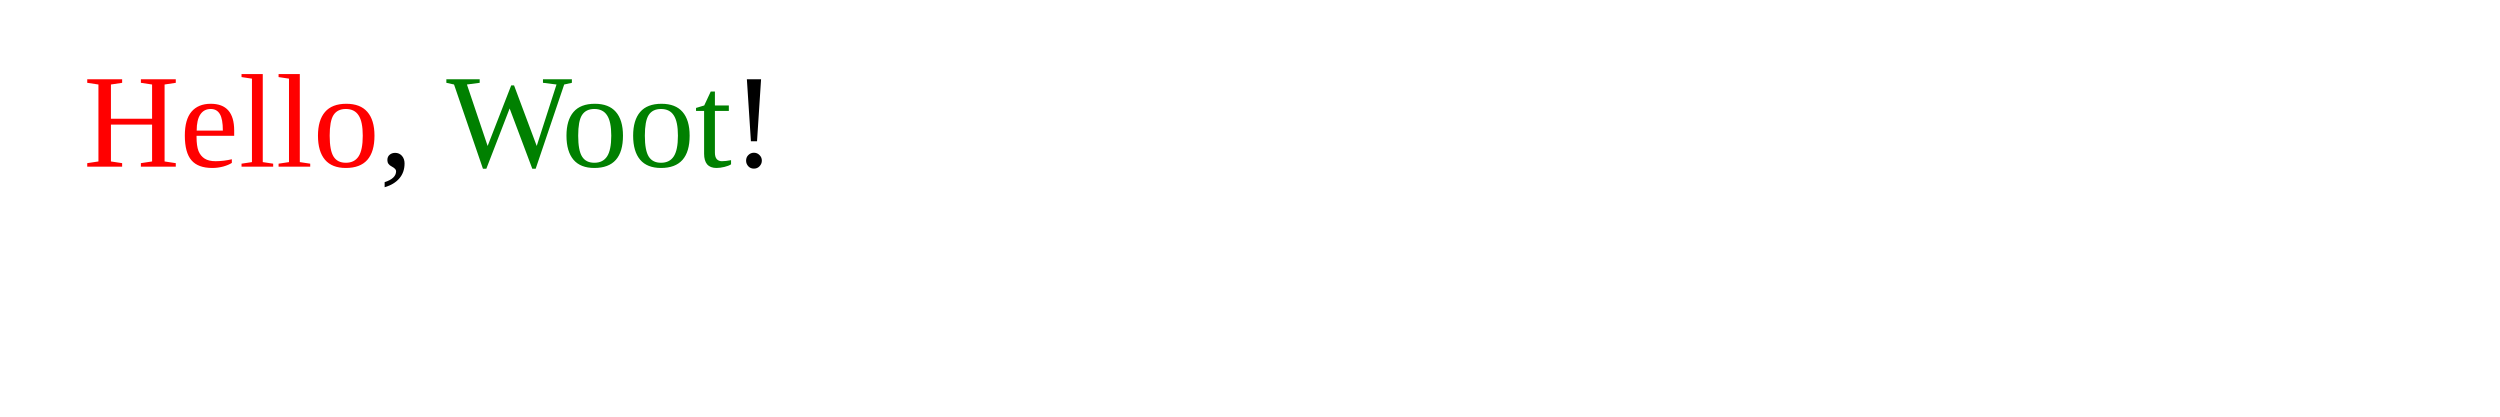
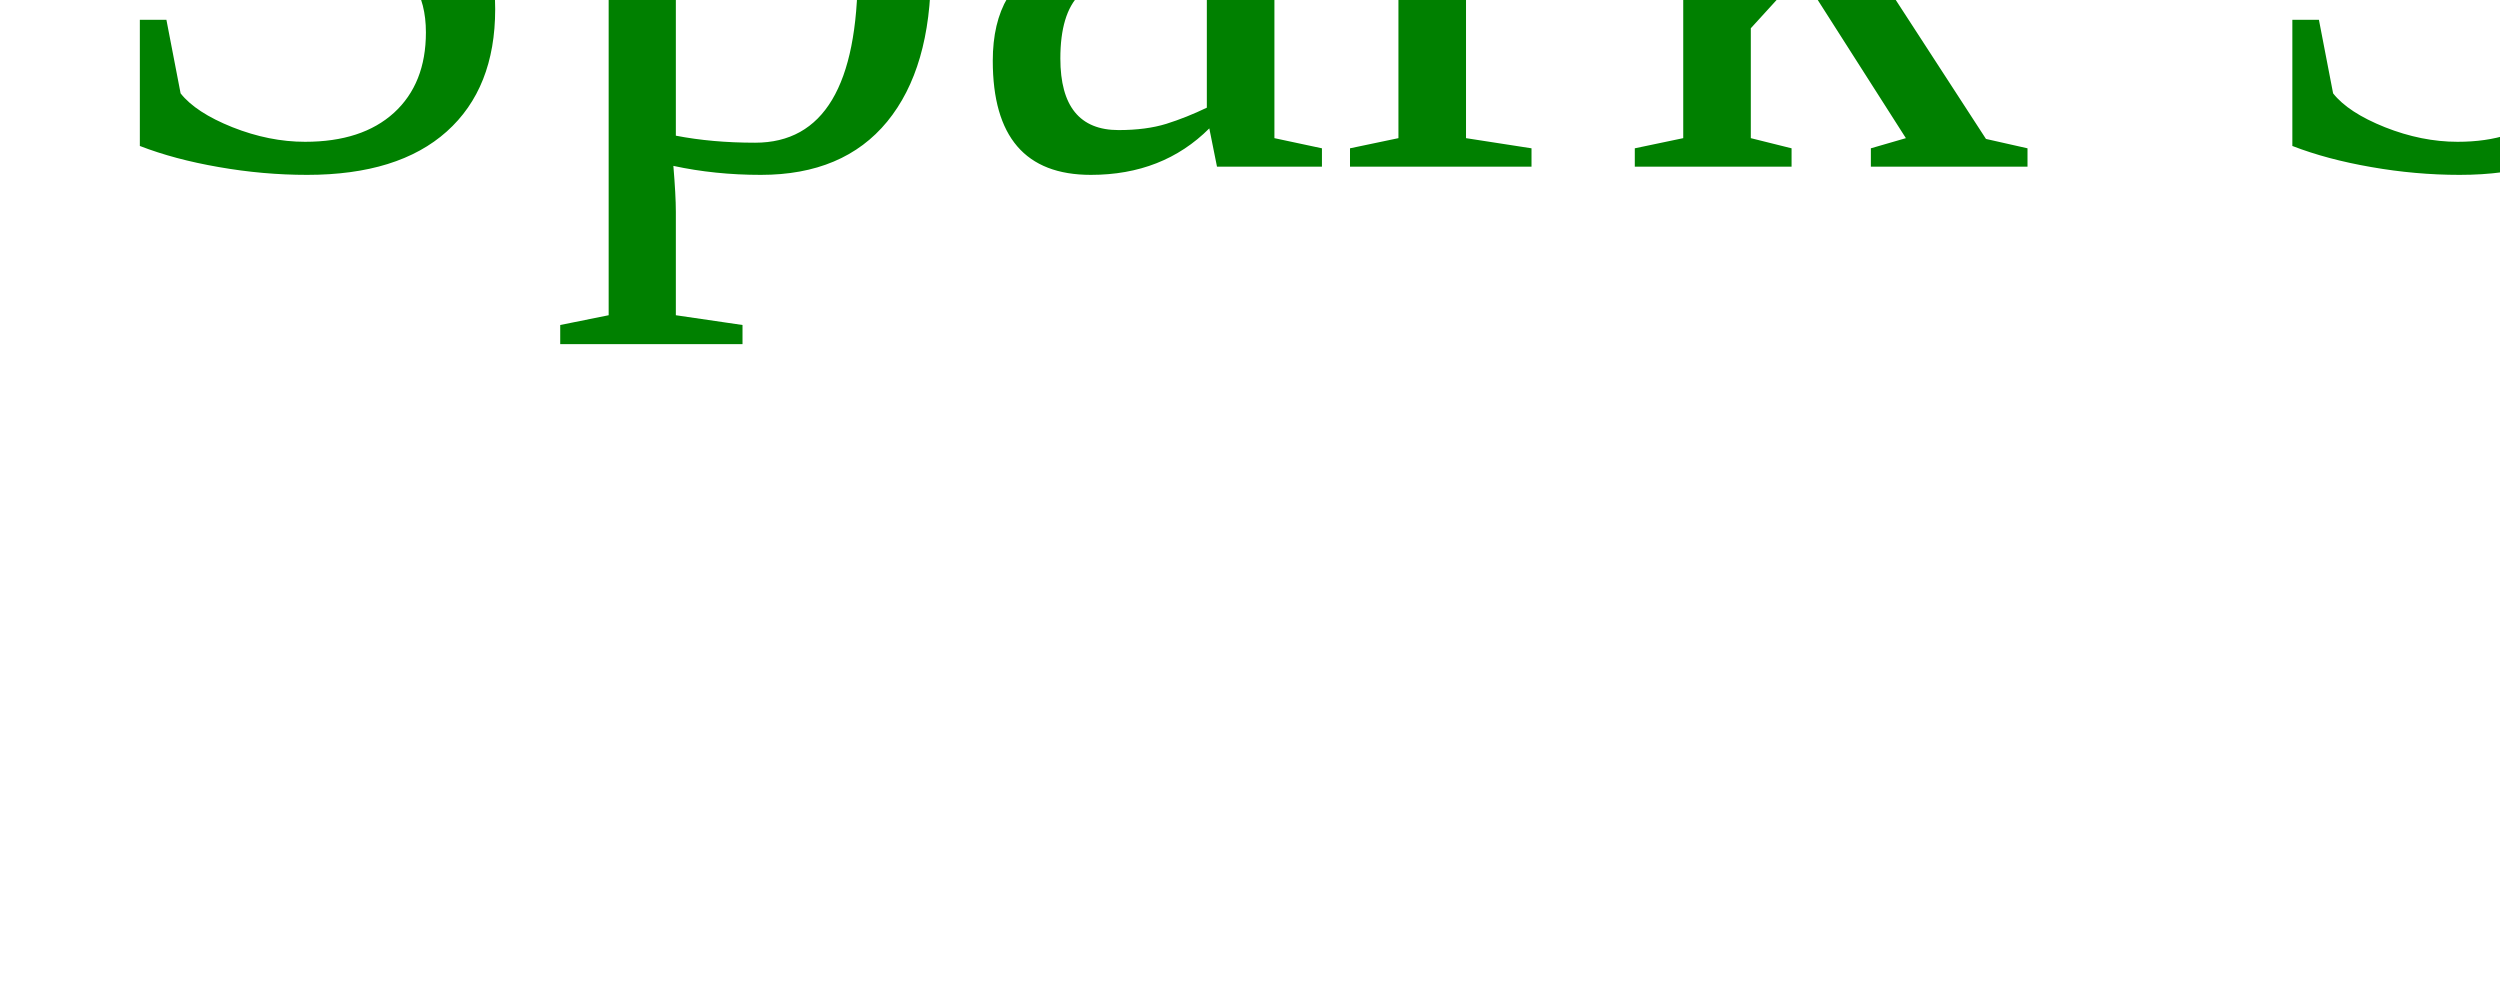
- <svg xmlns="http://www.w3.org/2000/svg" version="1.1" width="300" height="50">
-   <text font-size="16" x="10" y="20">
-     <tspan fill="red">Hello</tspan>,
-     <tspan fill="green">Woot</tspan>!
+ <svg xmlns="http://www.w3.org/2000/svg" version="1.1" width="300" height="120">
+   <text font-size="100" x="10" y="20">
+     <tspan fill="green">Spark Spring Java MongoDB Maven Bash!</tspan>
  </text>
</svg>
